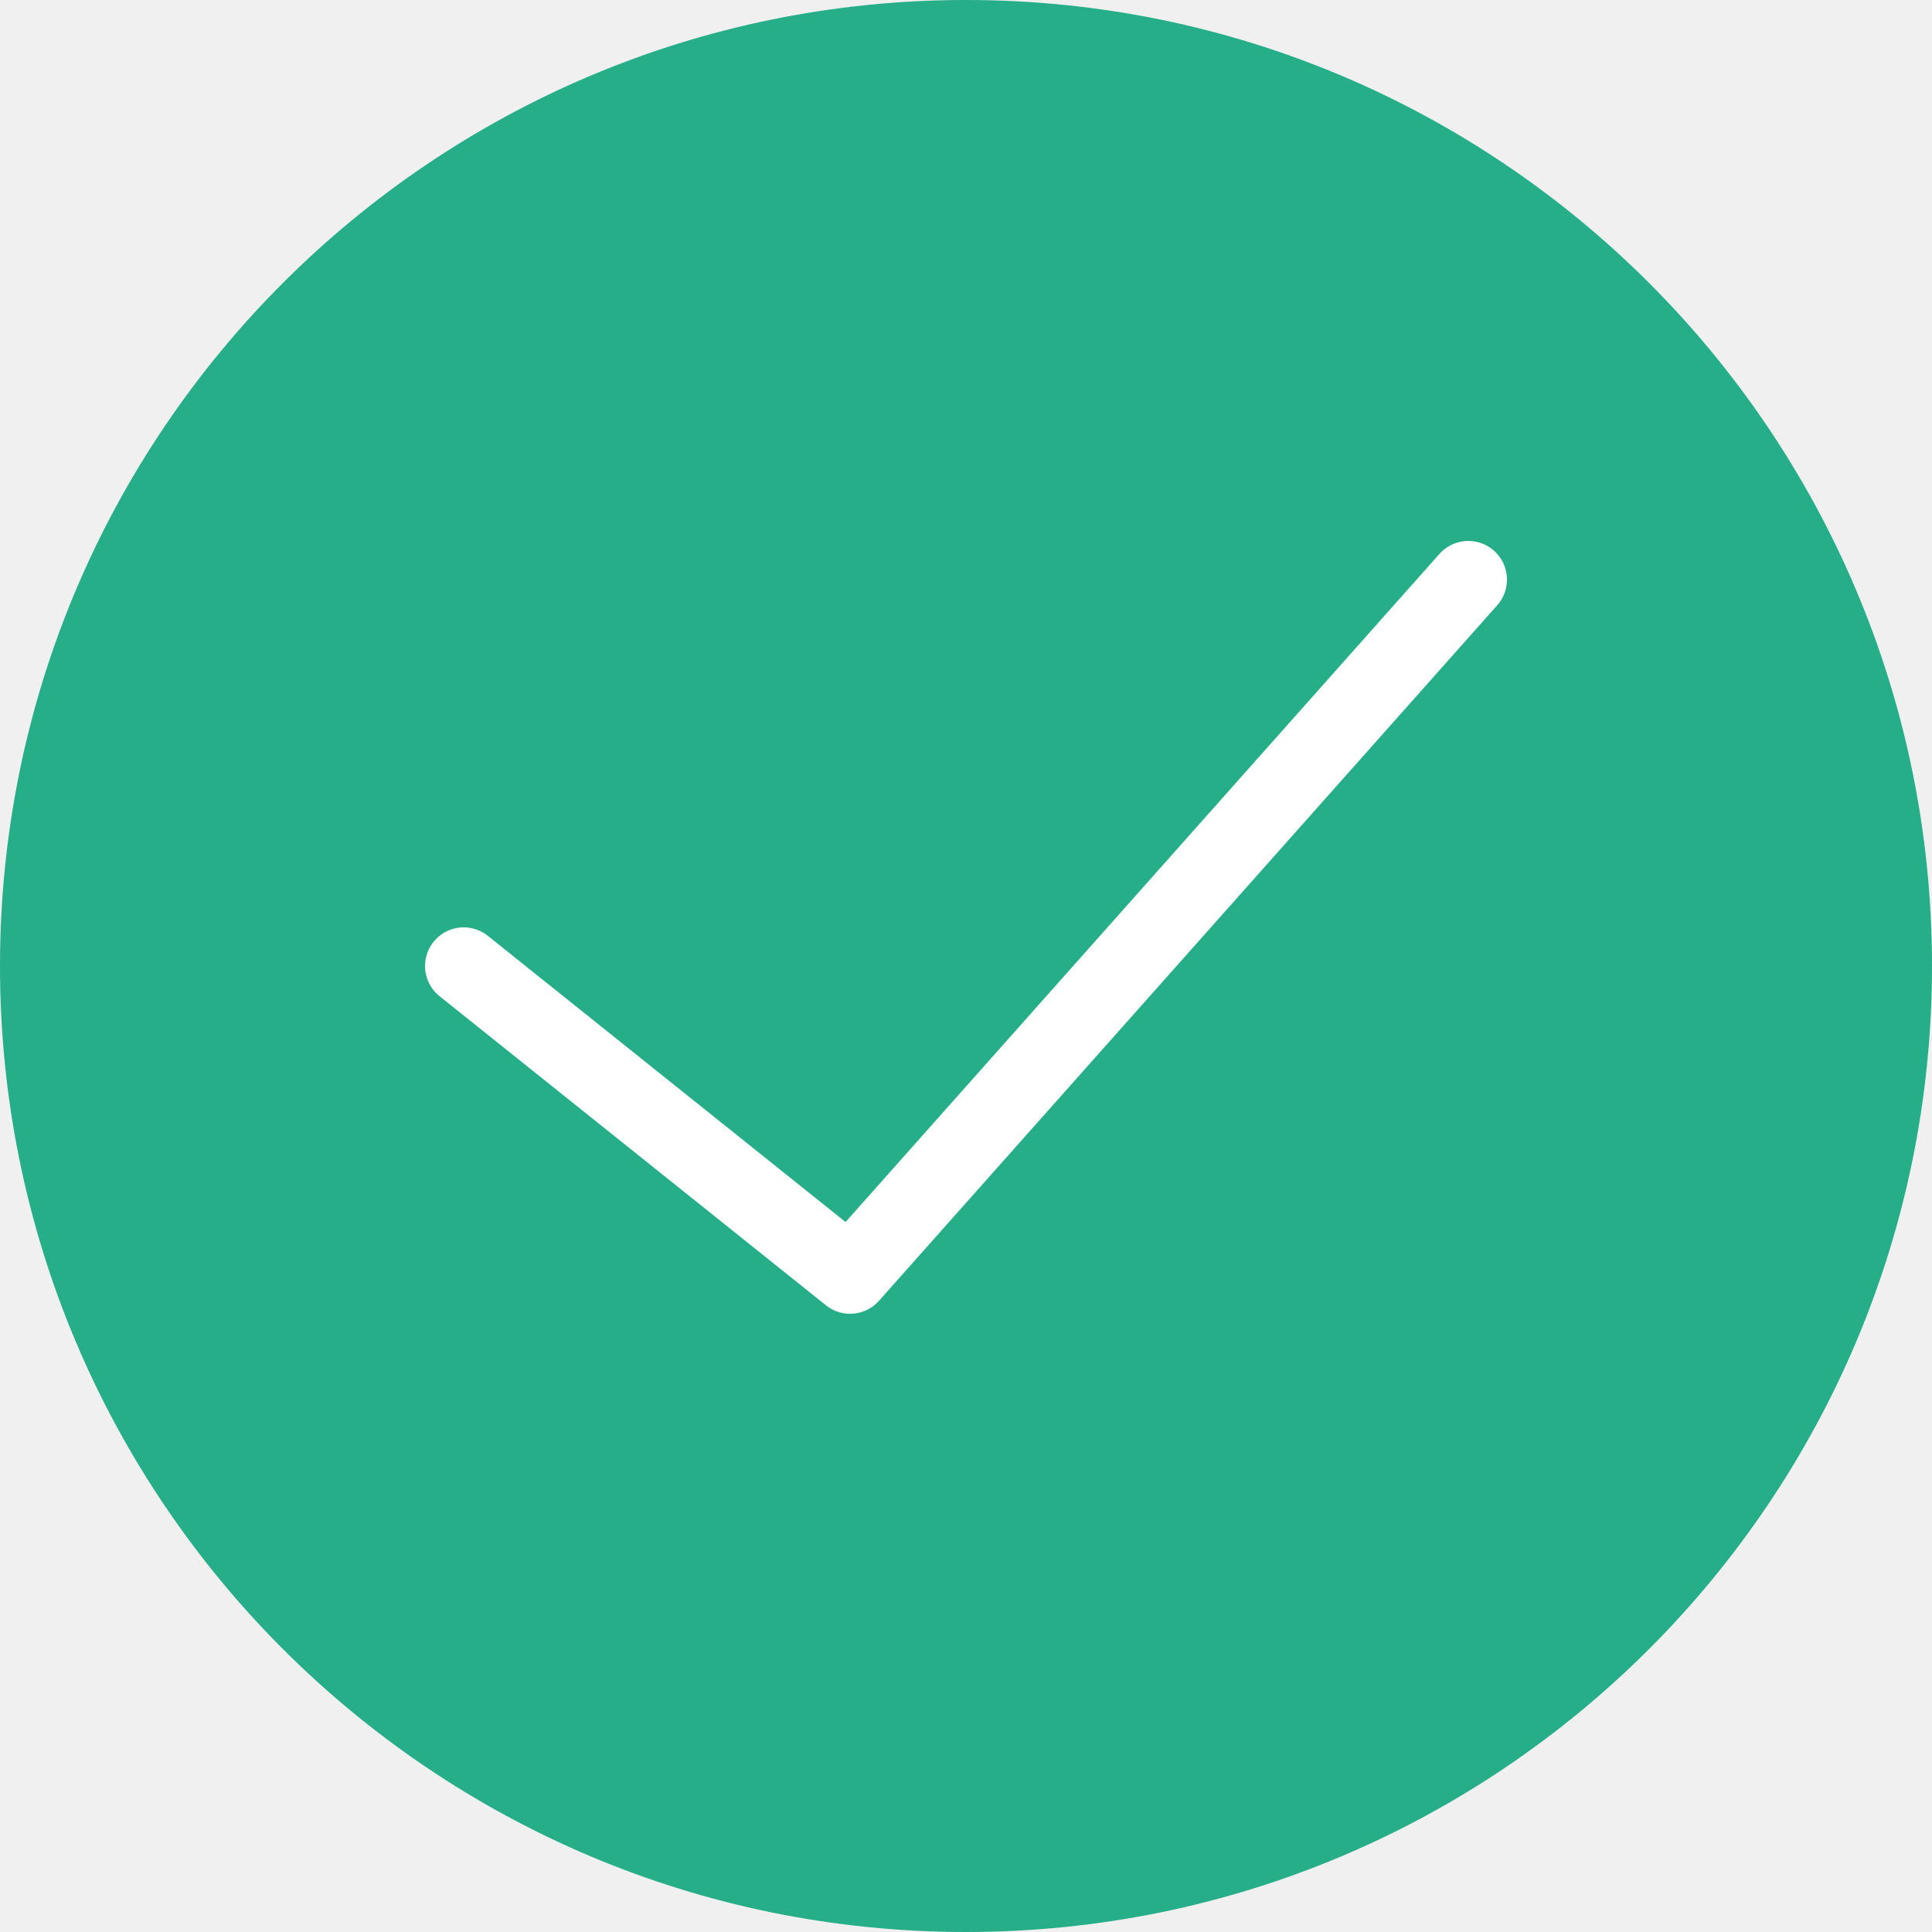
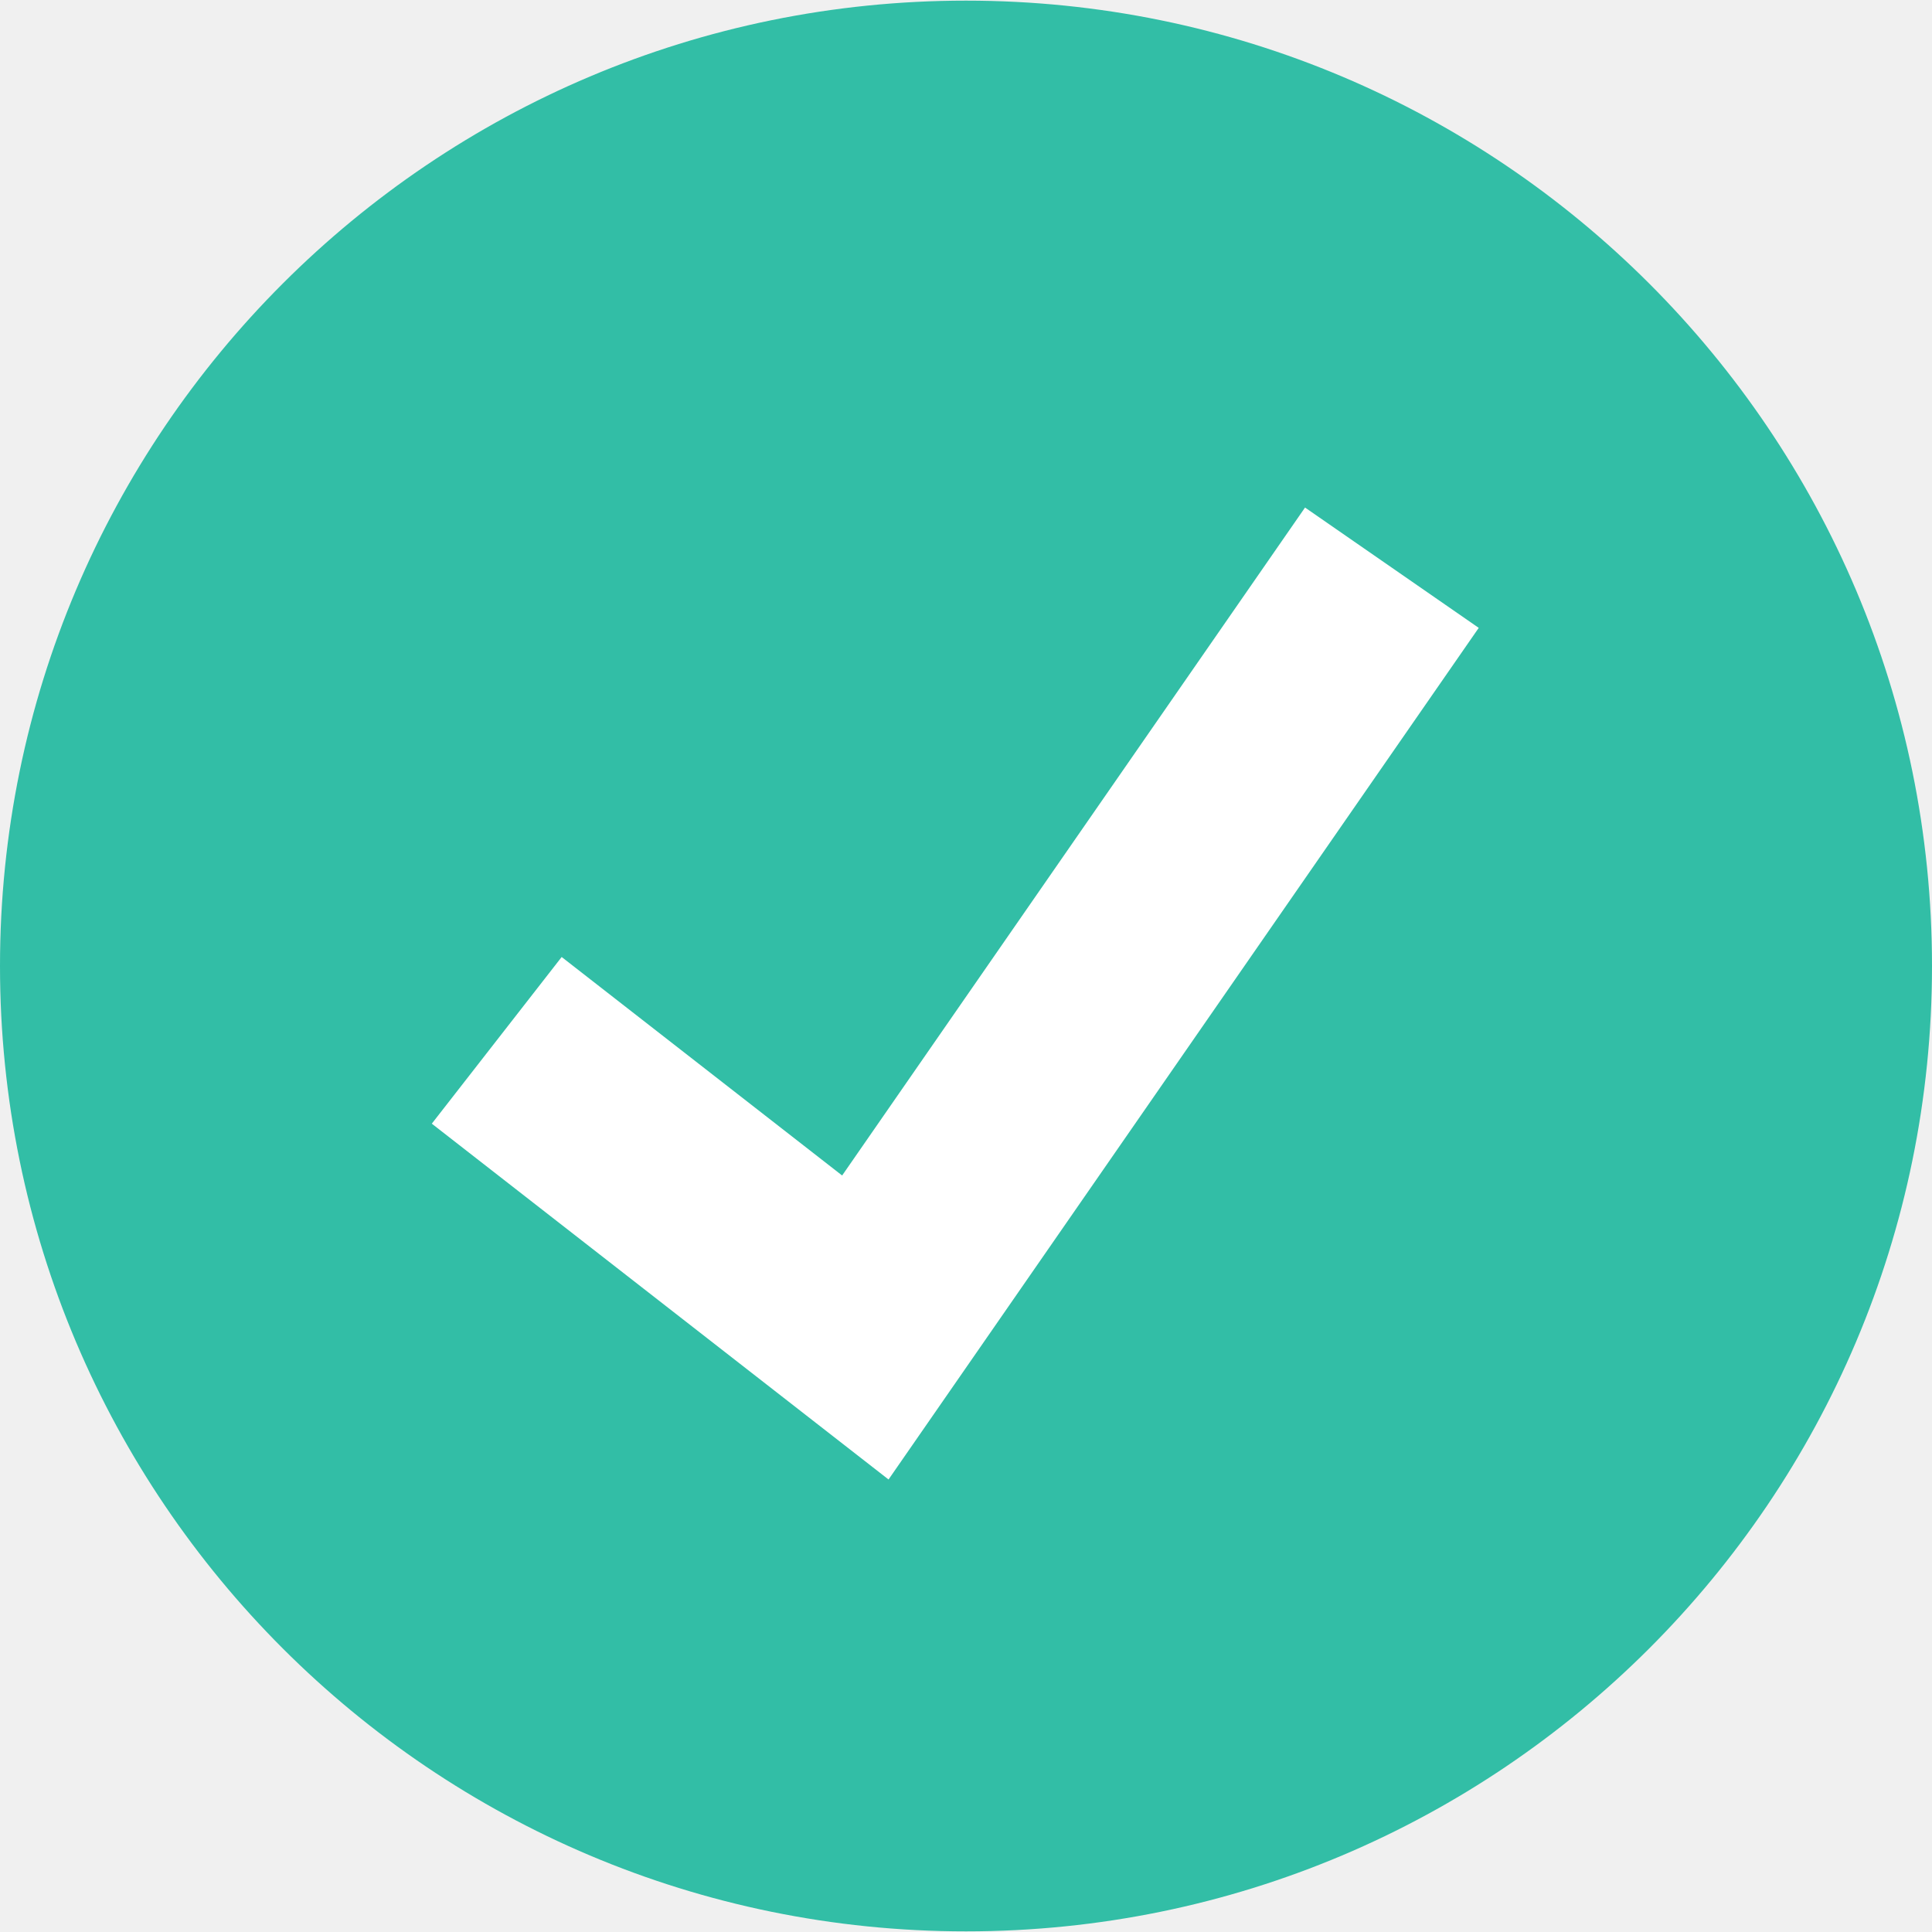
- <svg xmlns="http://www.w3.org/2000/svg" version="1.1" id="Capa_1" x="0px" y="0px" viewBox="0 0 50 50" style="enable-background:new 0 0 50 50;" xml:space="preserve">
-   <circle style="fill:#25AE88;" cx="25" cy="25" r="25" />
-   <polyline style="fill:none;stroke:#FFFFFF;stroke-width:2;stroke-linecap:round;stroke-linejoin:round;stroke-miterlimit:10;" points="  38,15 22,33 12,25 " />
+ <svg xmlns="http://www.w3.org/2000/svg" version="1.1" id="Layer_1" x="0px" y="0px" viewBox="0 0 512 512" style="enable-background:new 0 0 512 512;" xml:space="preserve">
+   <ellipse style="fill:#32BEA6;" cx="256" cy="256" rx="256" ry="255.832" />
+   <polygon style="fill:#FFFFFF;" points="235.472,392.08 114.432,297.784 148.848,253.616 223.176,311.52 345.848,134.504   391.88,166.392 " />
  <g>
</g>
  <g>
</g>
  <g>
</g>
  <g>
</g>
  <g>
</g>
  <g>
</g>
  <g>
</g>
  <g>
</g>
  <g>
</g>
  <g>
</g>
  <g>
</g>
  <g>
</g>
  <g>
</g>
  <g>
</g>
  <g>
</g>
</svg>
